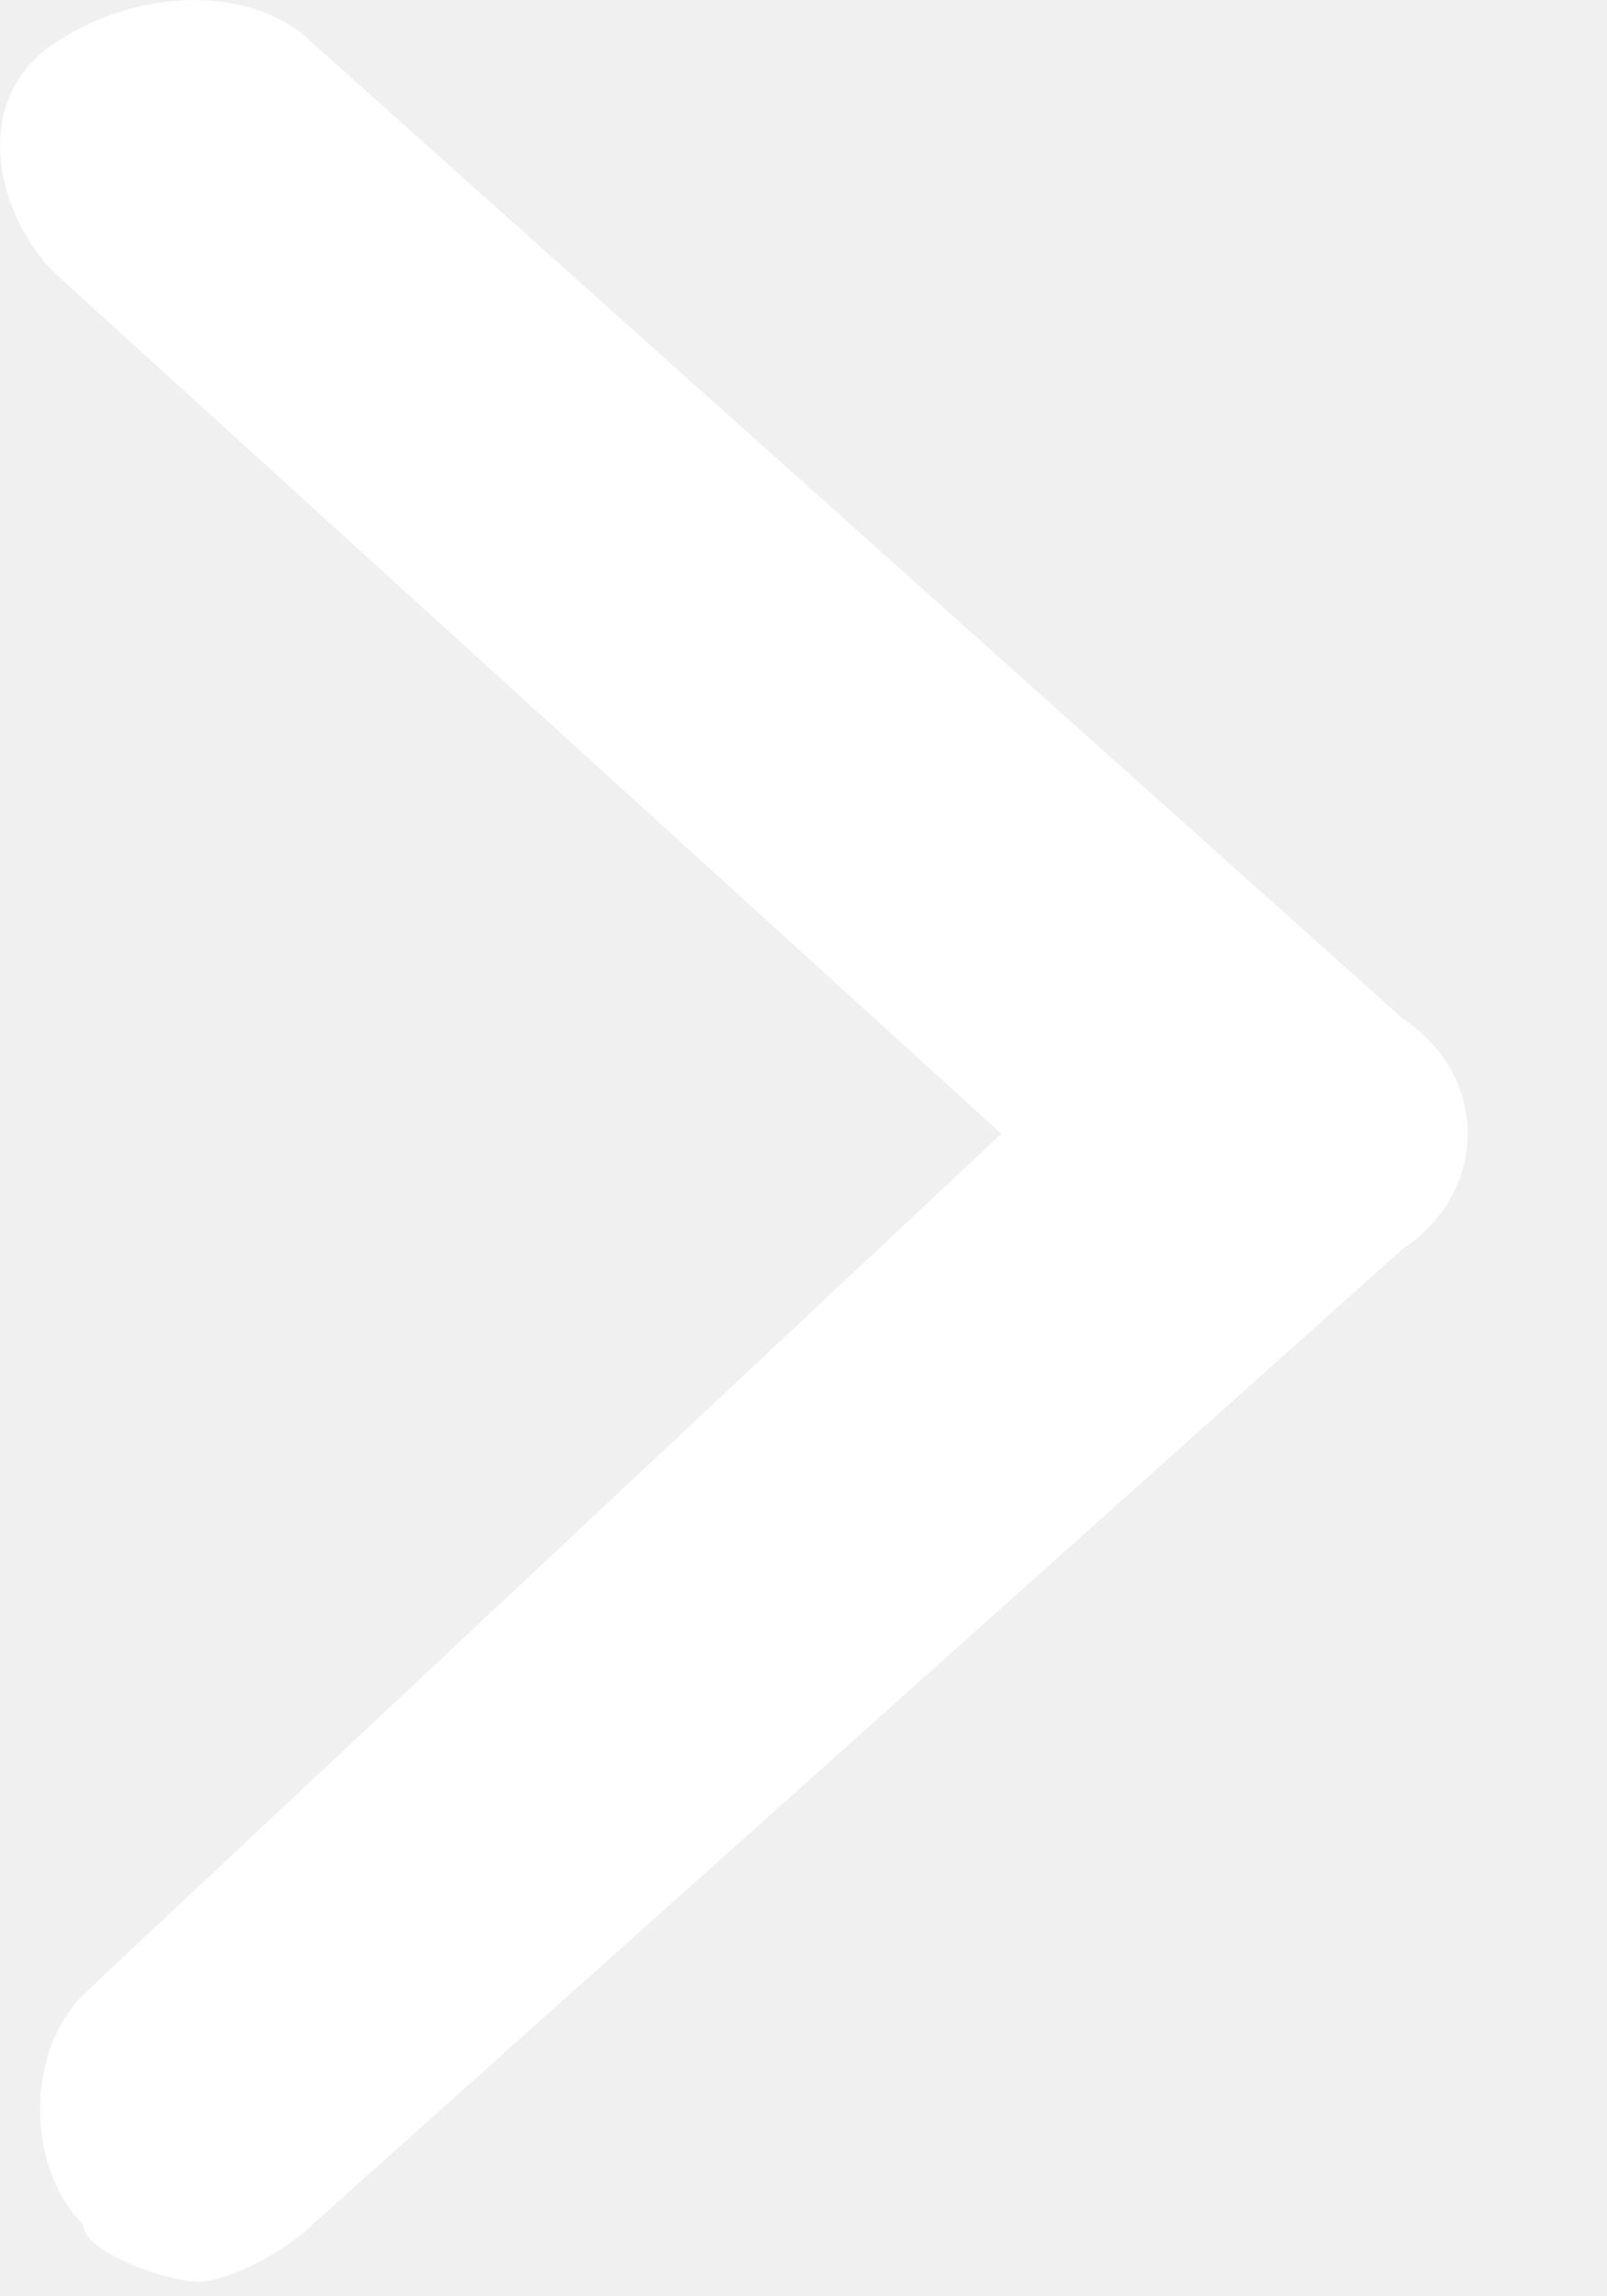
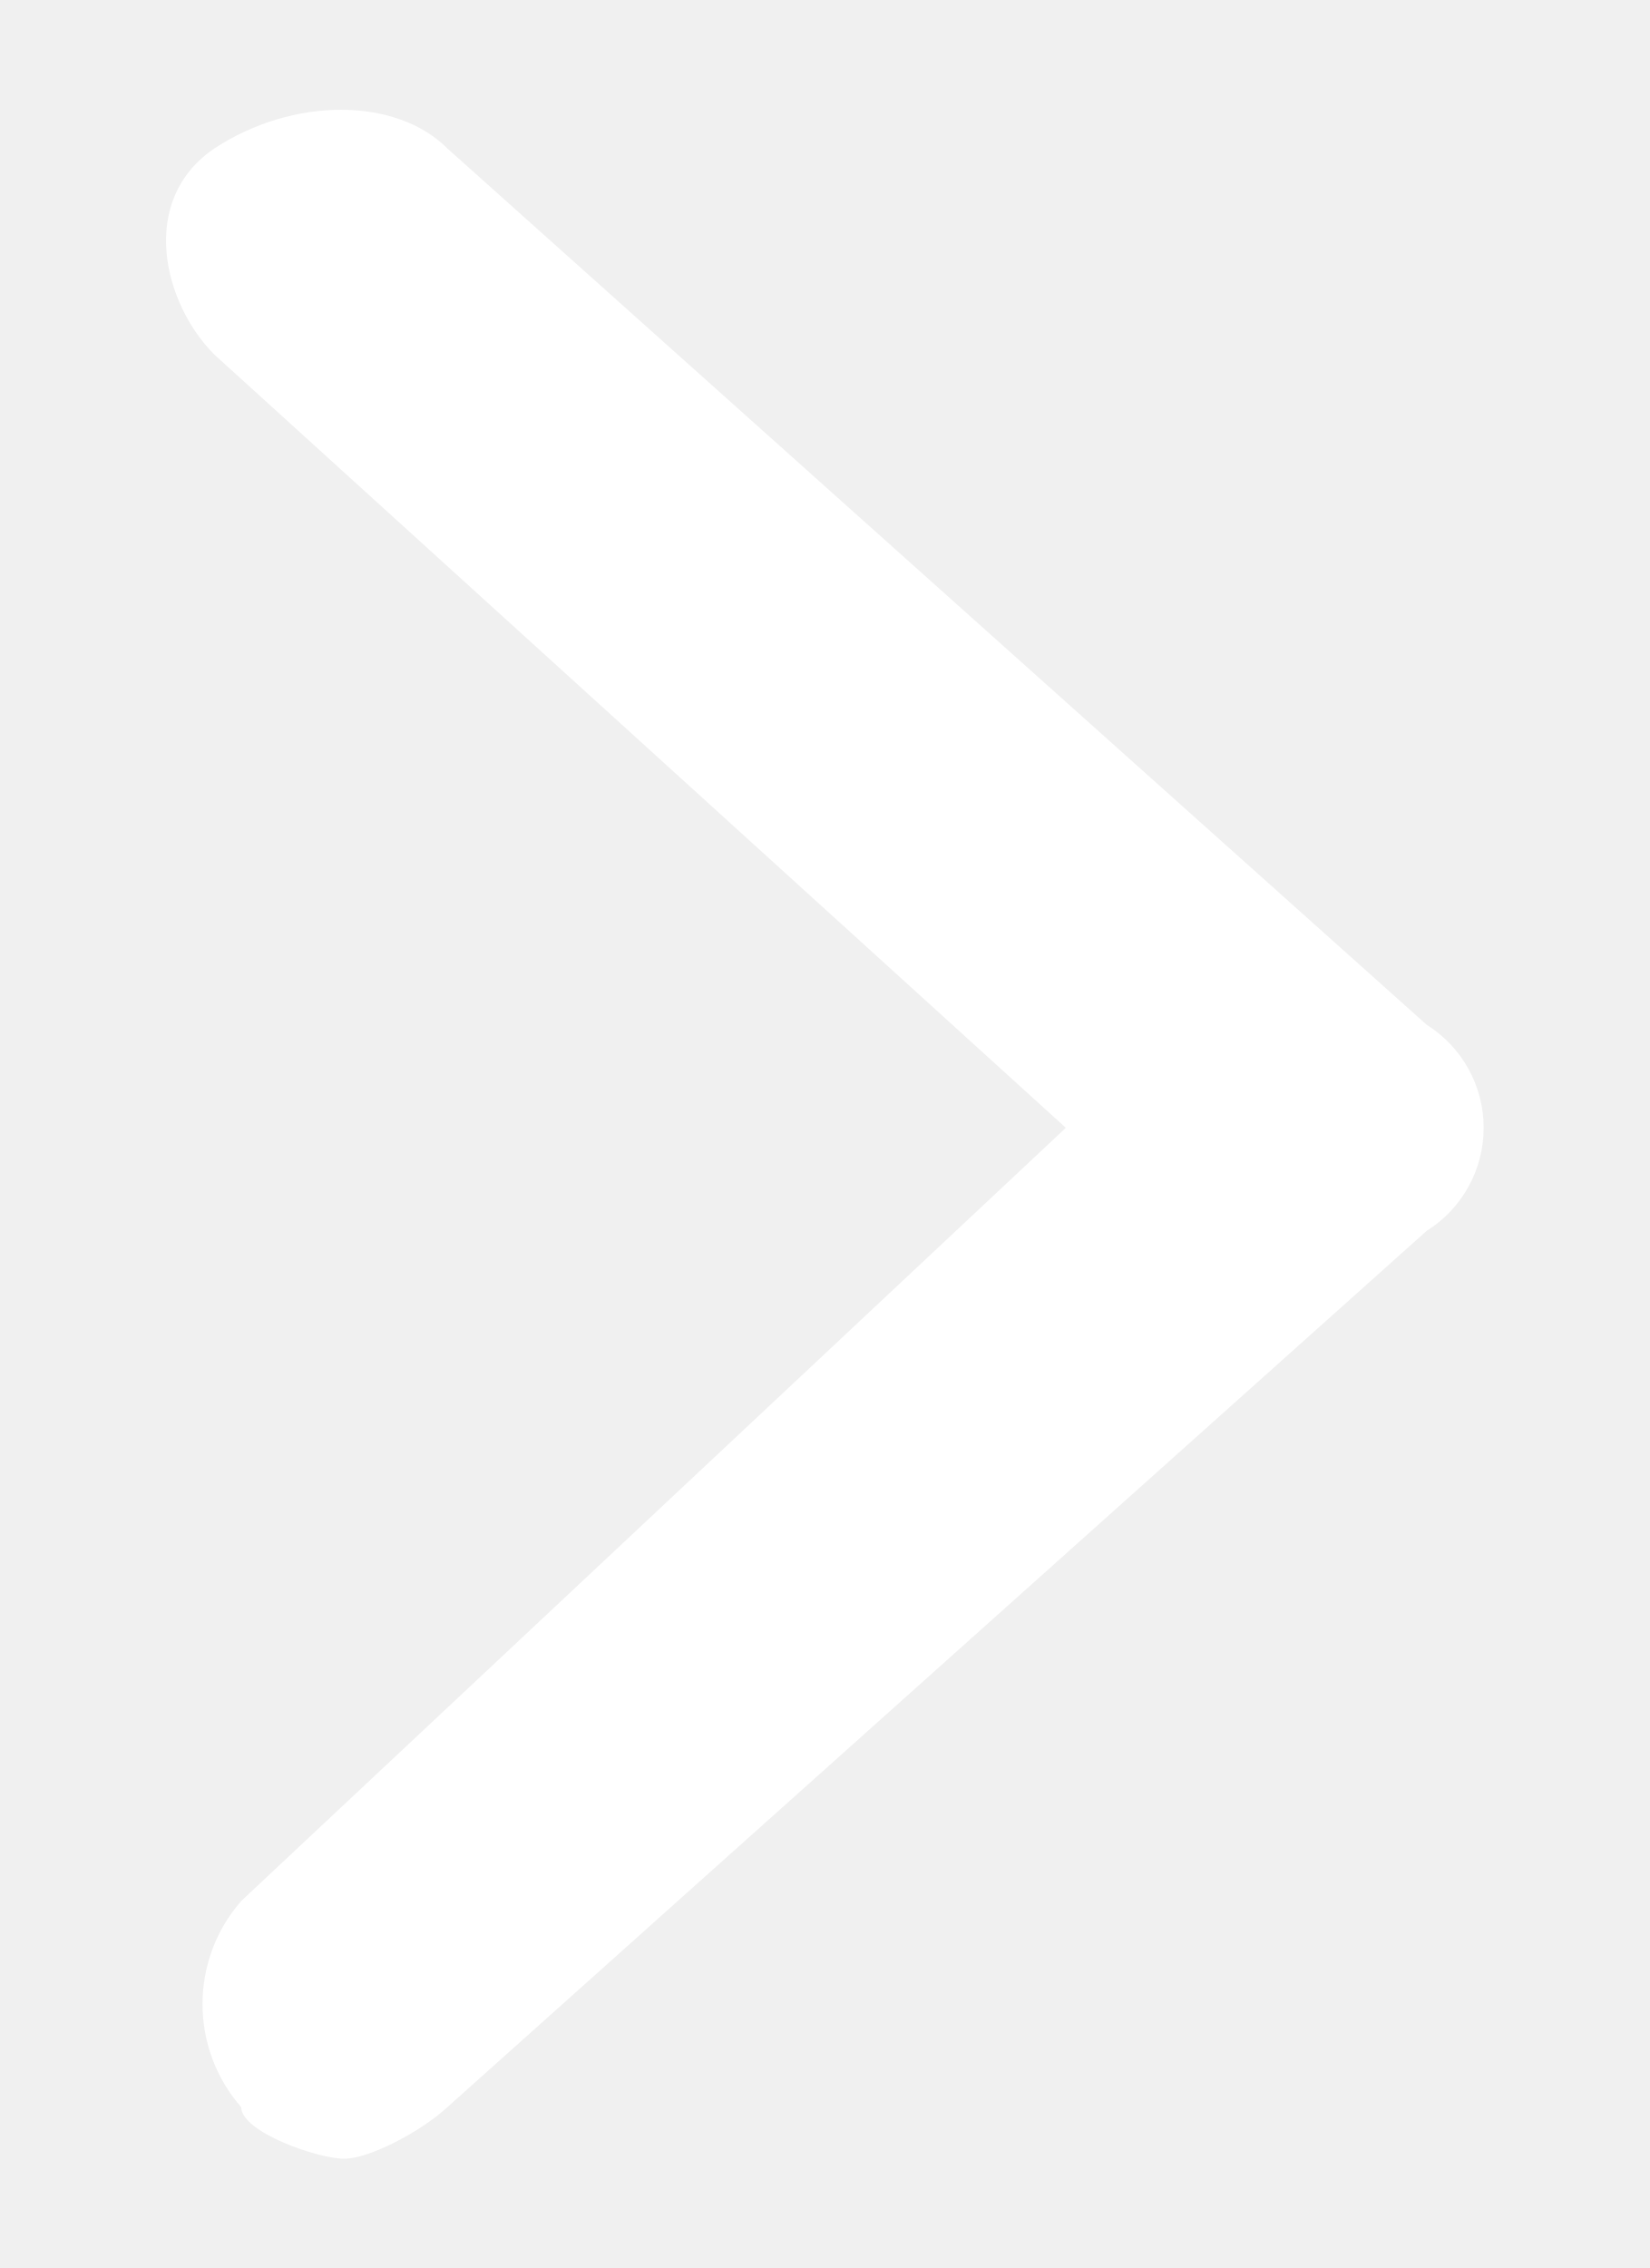
- <svg xmlns="http://www.w3.org/2000/svg" width="7" height="10" viewBox="0 0 7 10" fill="none">
-   <path d="M6.112 4.438L1.362 0.188C1.112 -0.062 0.612 -0.062 0.237 0.188C-0.138 0.438 -0.013 0.938 0.237 1.188L4.362 4.938L0.362 8.688C0.112 8.938 0.112 9.438 0.362 9.688C0.362 9.812 0.737 9.938 0.862 9.938C0.987 9.938 1.237 9.812 1.362 9.688L6.112 5.438C6.487 5.188 6.487 4.688 6.112 4.438Z" fill="white" />
+ <svg xmlns="http://www.w3.org/2000/svg" viewBox="0 0 8 11" fill="none">
+   <path d="m6.92 4.97-4.75-4.25c-.25-.25-.75-.25-1.13 0-.37.25-.25.75 0 1l4.13 3.75-4 3.75a.76.76 0 0 0 0 1c0 .12.37.25.5.25.12 0 .37-.13.5-.25l4.75-4.25a.59.59 0 0 0 0-1Z" fill="#fff" />
</svg>
